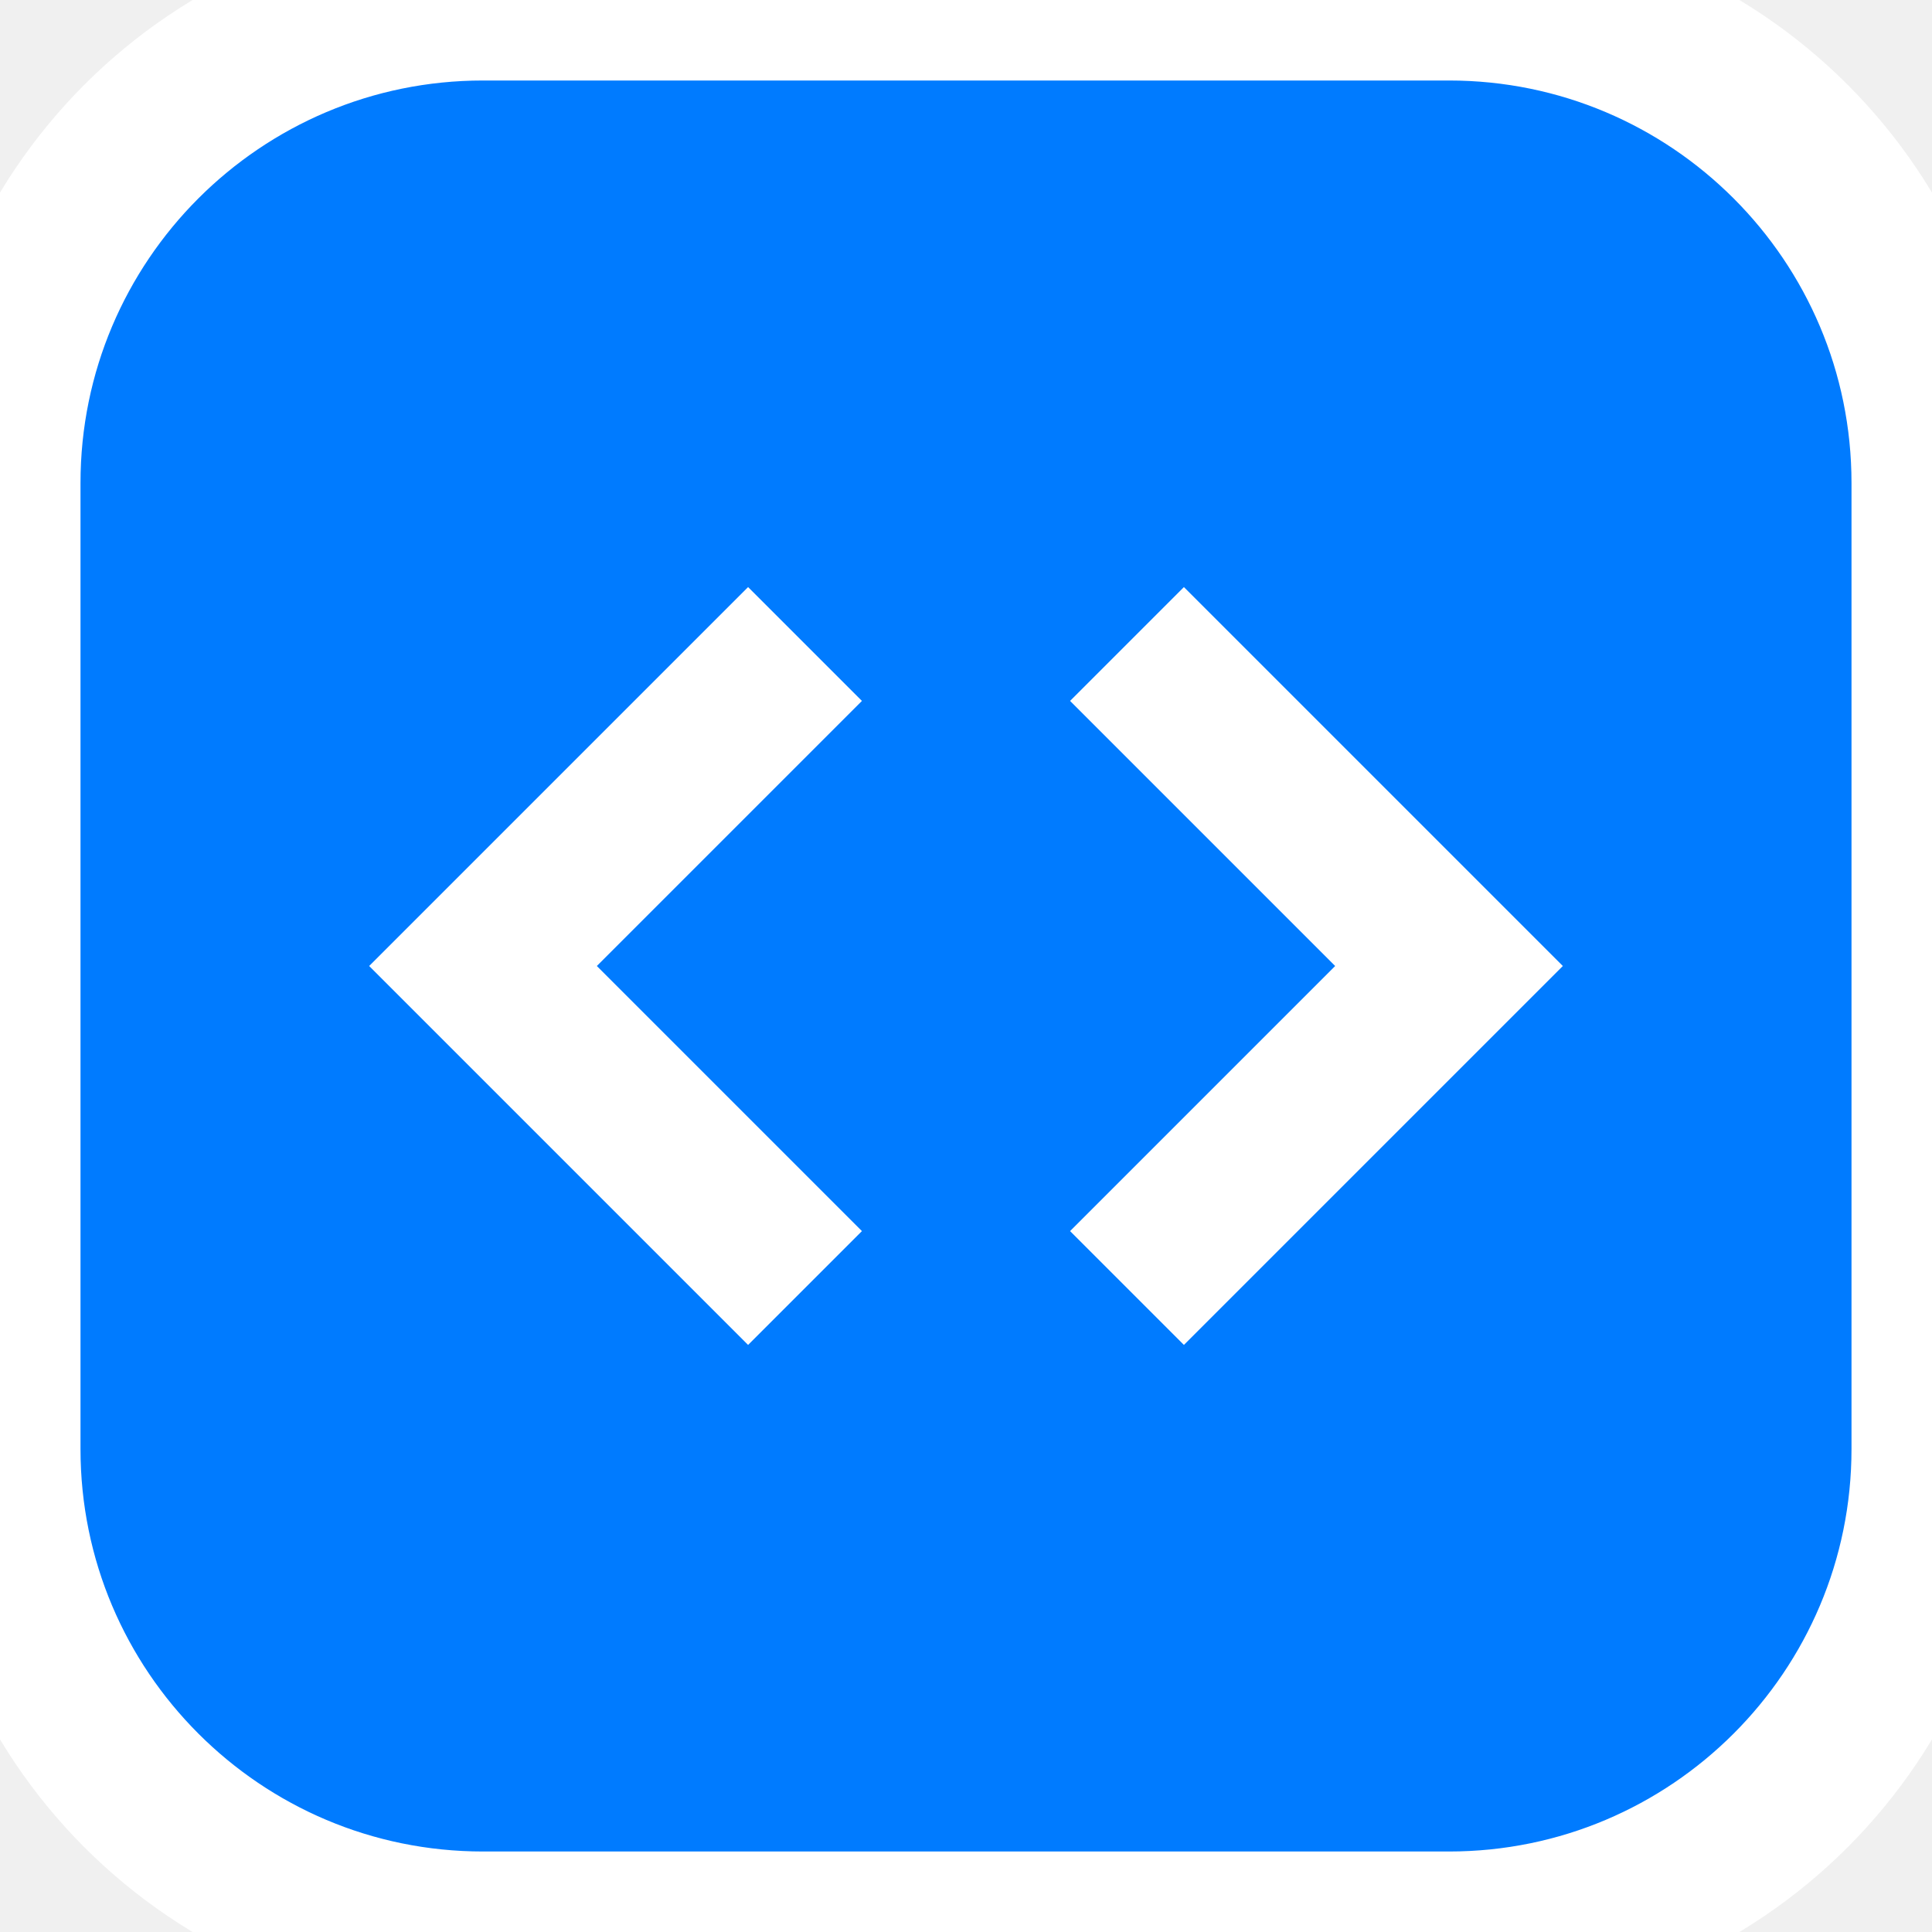
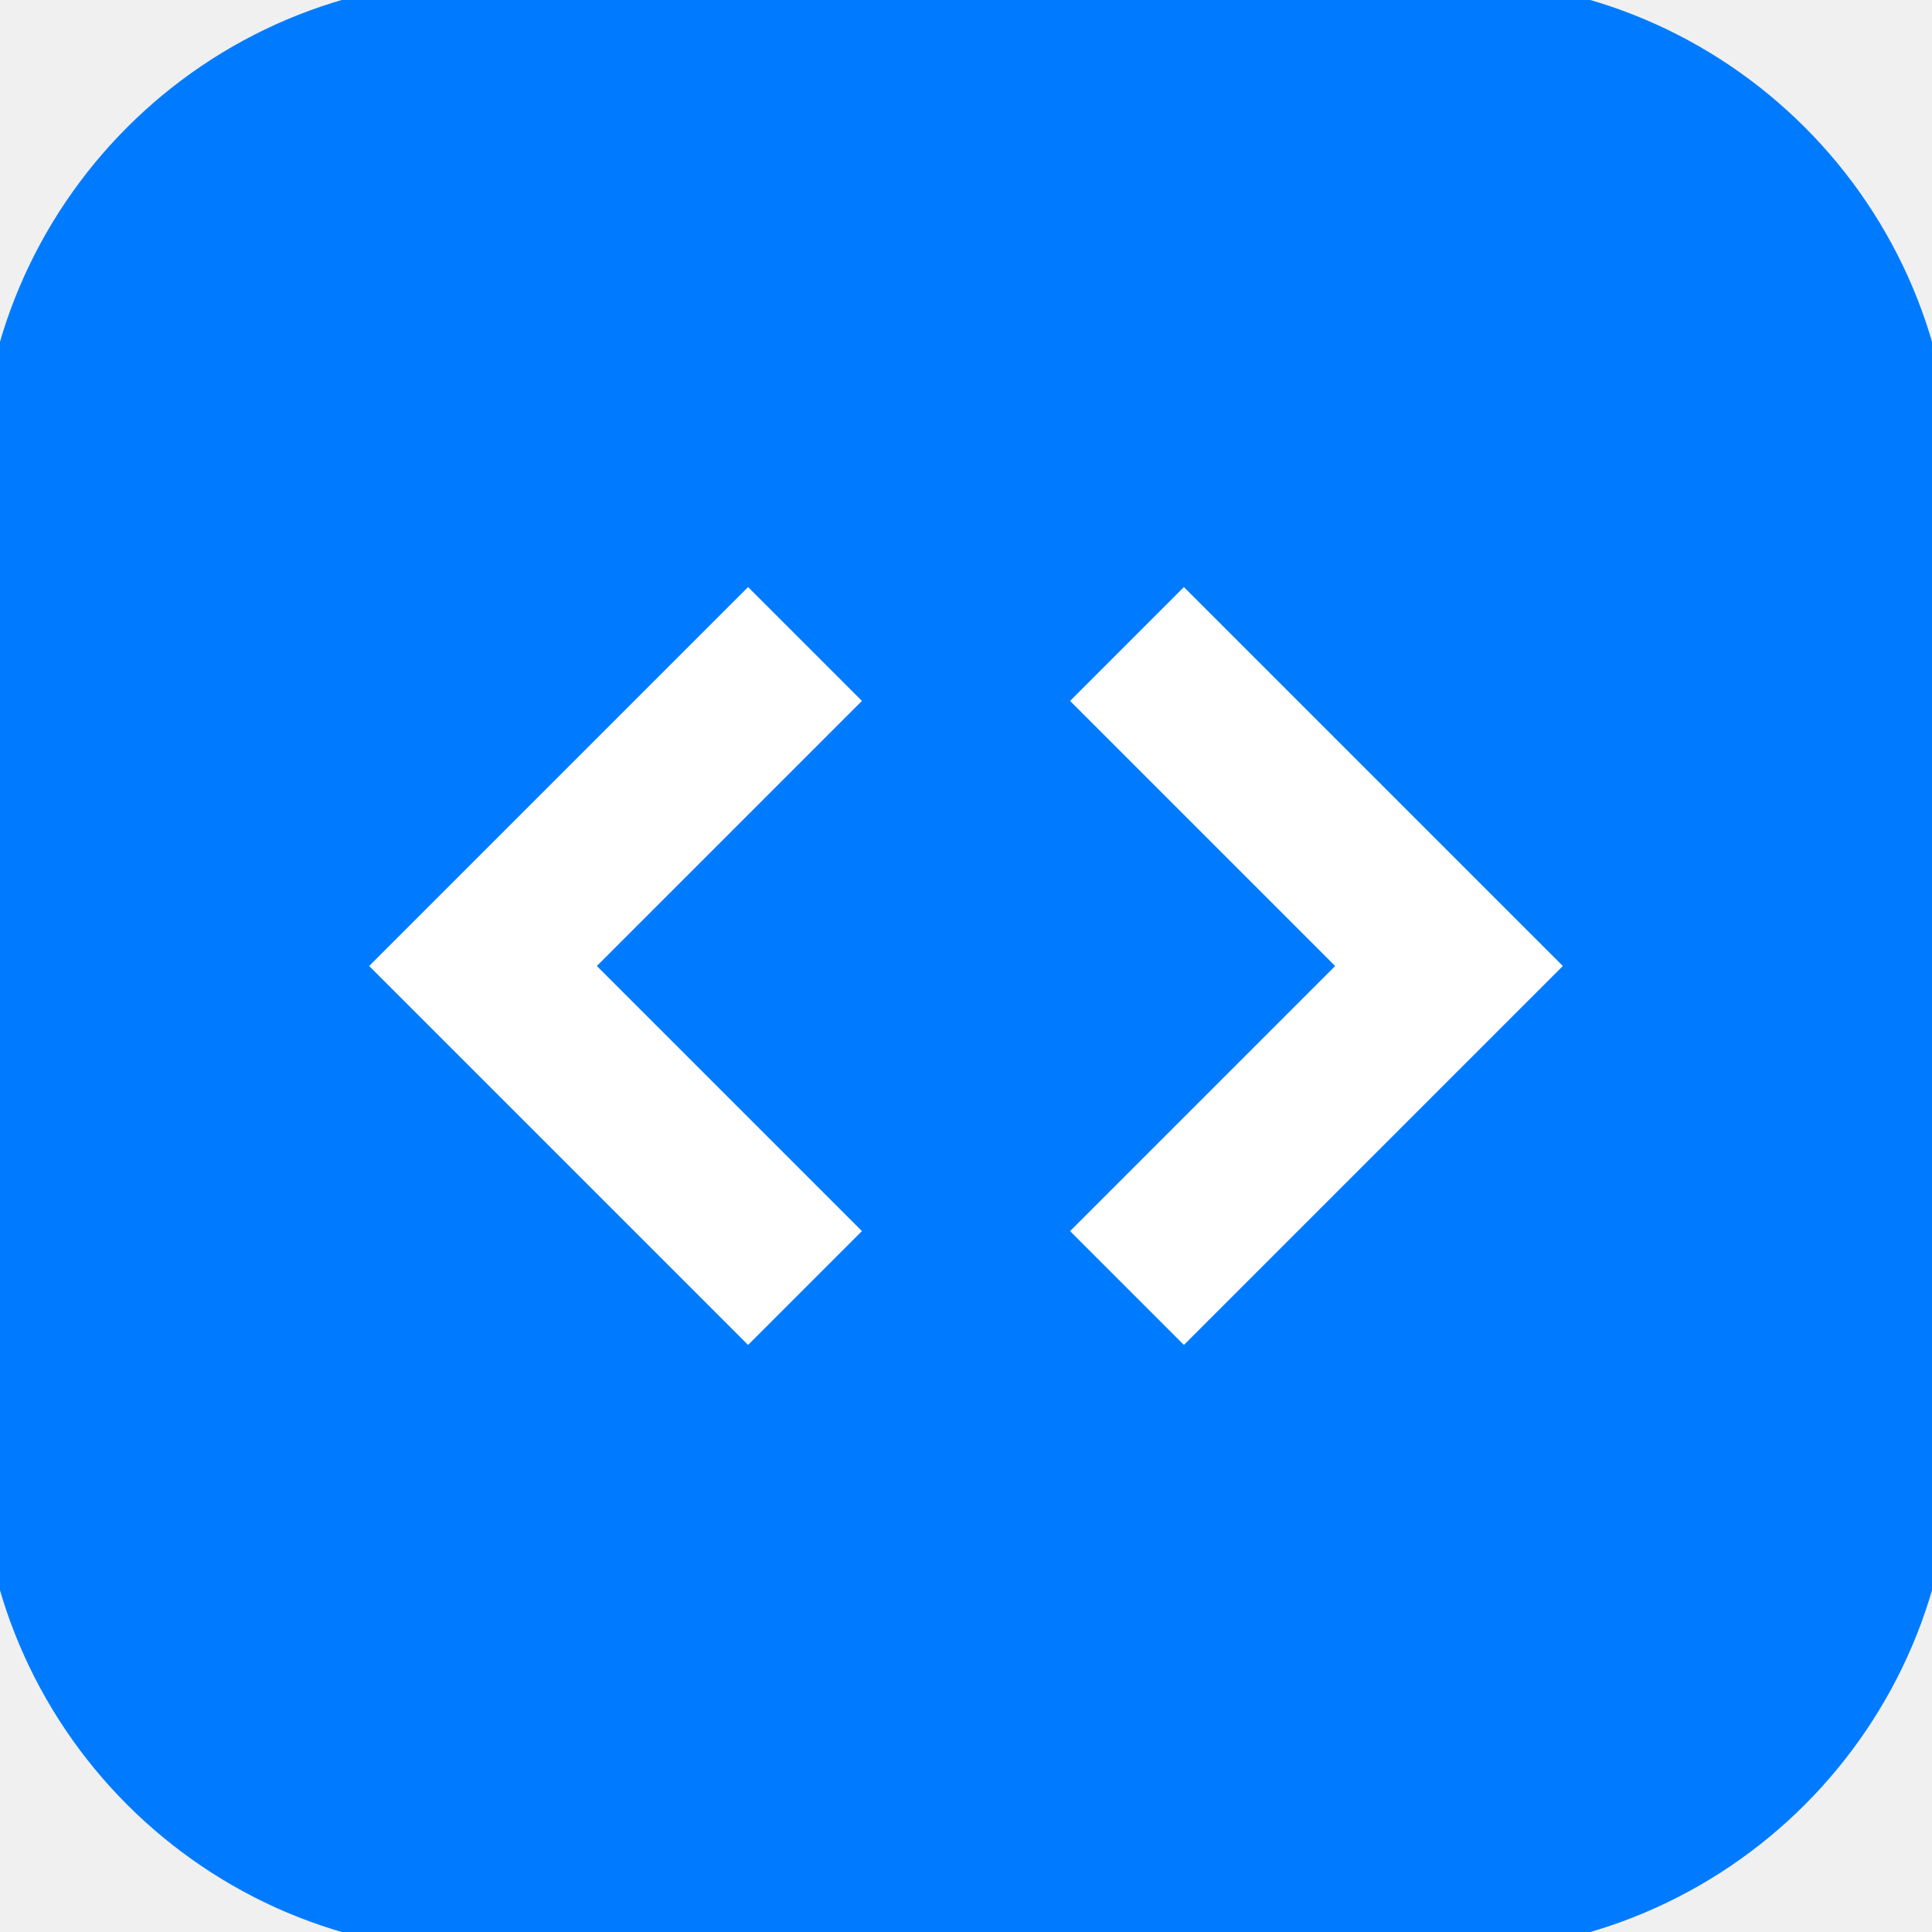
<svg xmlns="http://www.w3.org/2000/svg" width="512" height="512" viewBox="0 0 24 24" fill="none" stroke="white" stroke-width="2">
-   <rect width="24" height="24" rx="6" fill="#007BFF" />
+   <rect width="24" height="24" rx="6" fill="#007BFF" stroke="#007BFF" stroke-width="0.5" />
  <polyline points="14,16 18,12 14,8" />
  <polyline points="10,8 6,12 10,16" />
</svg>
